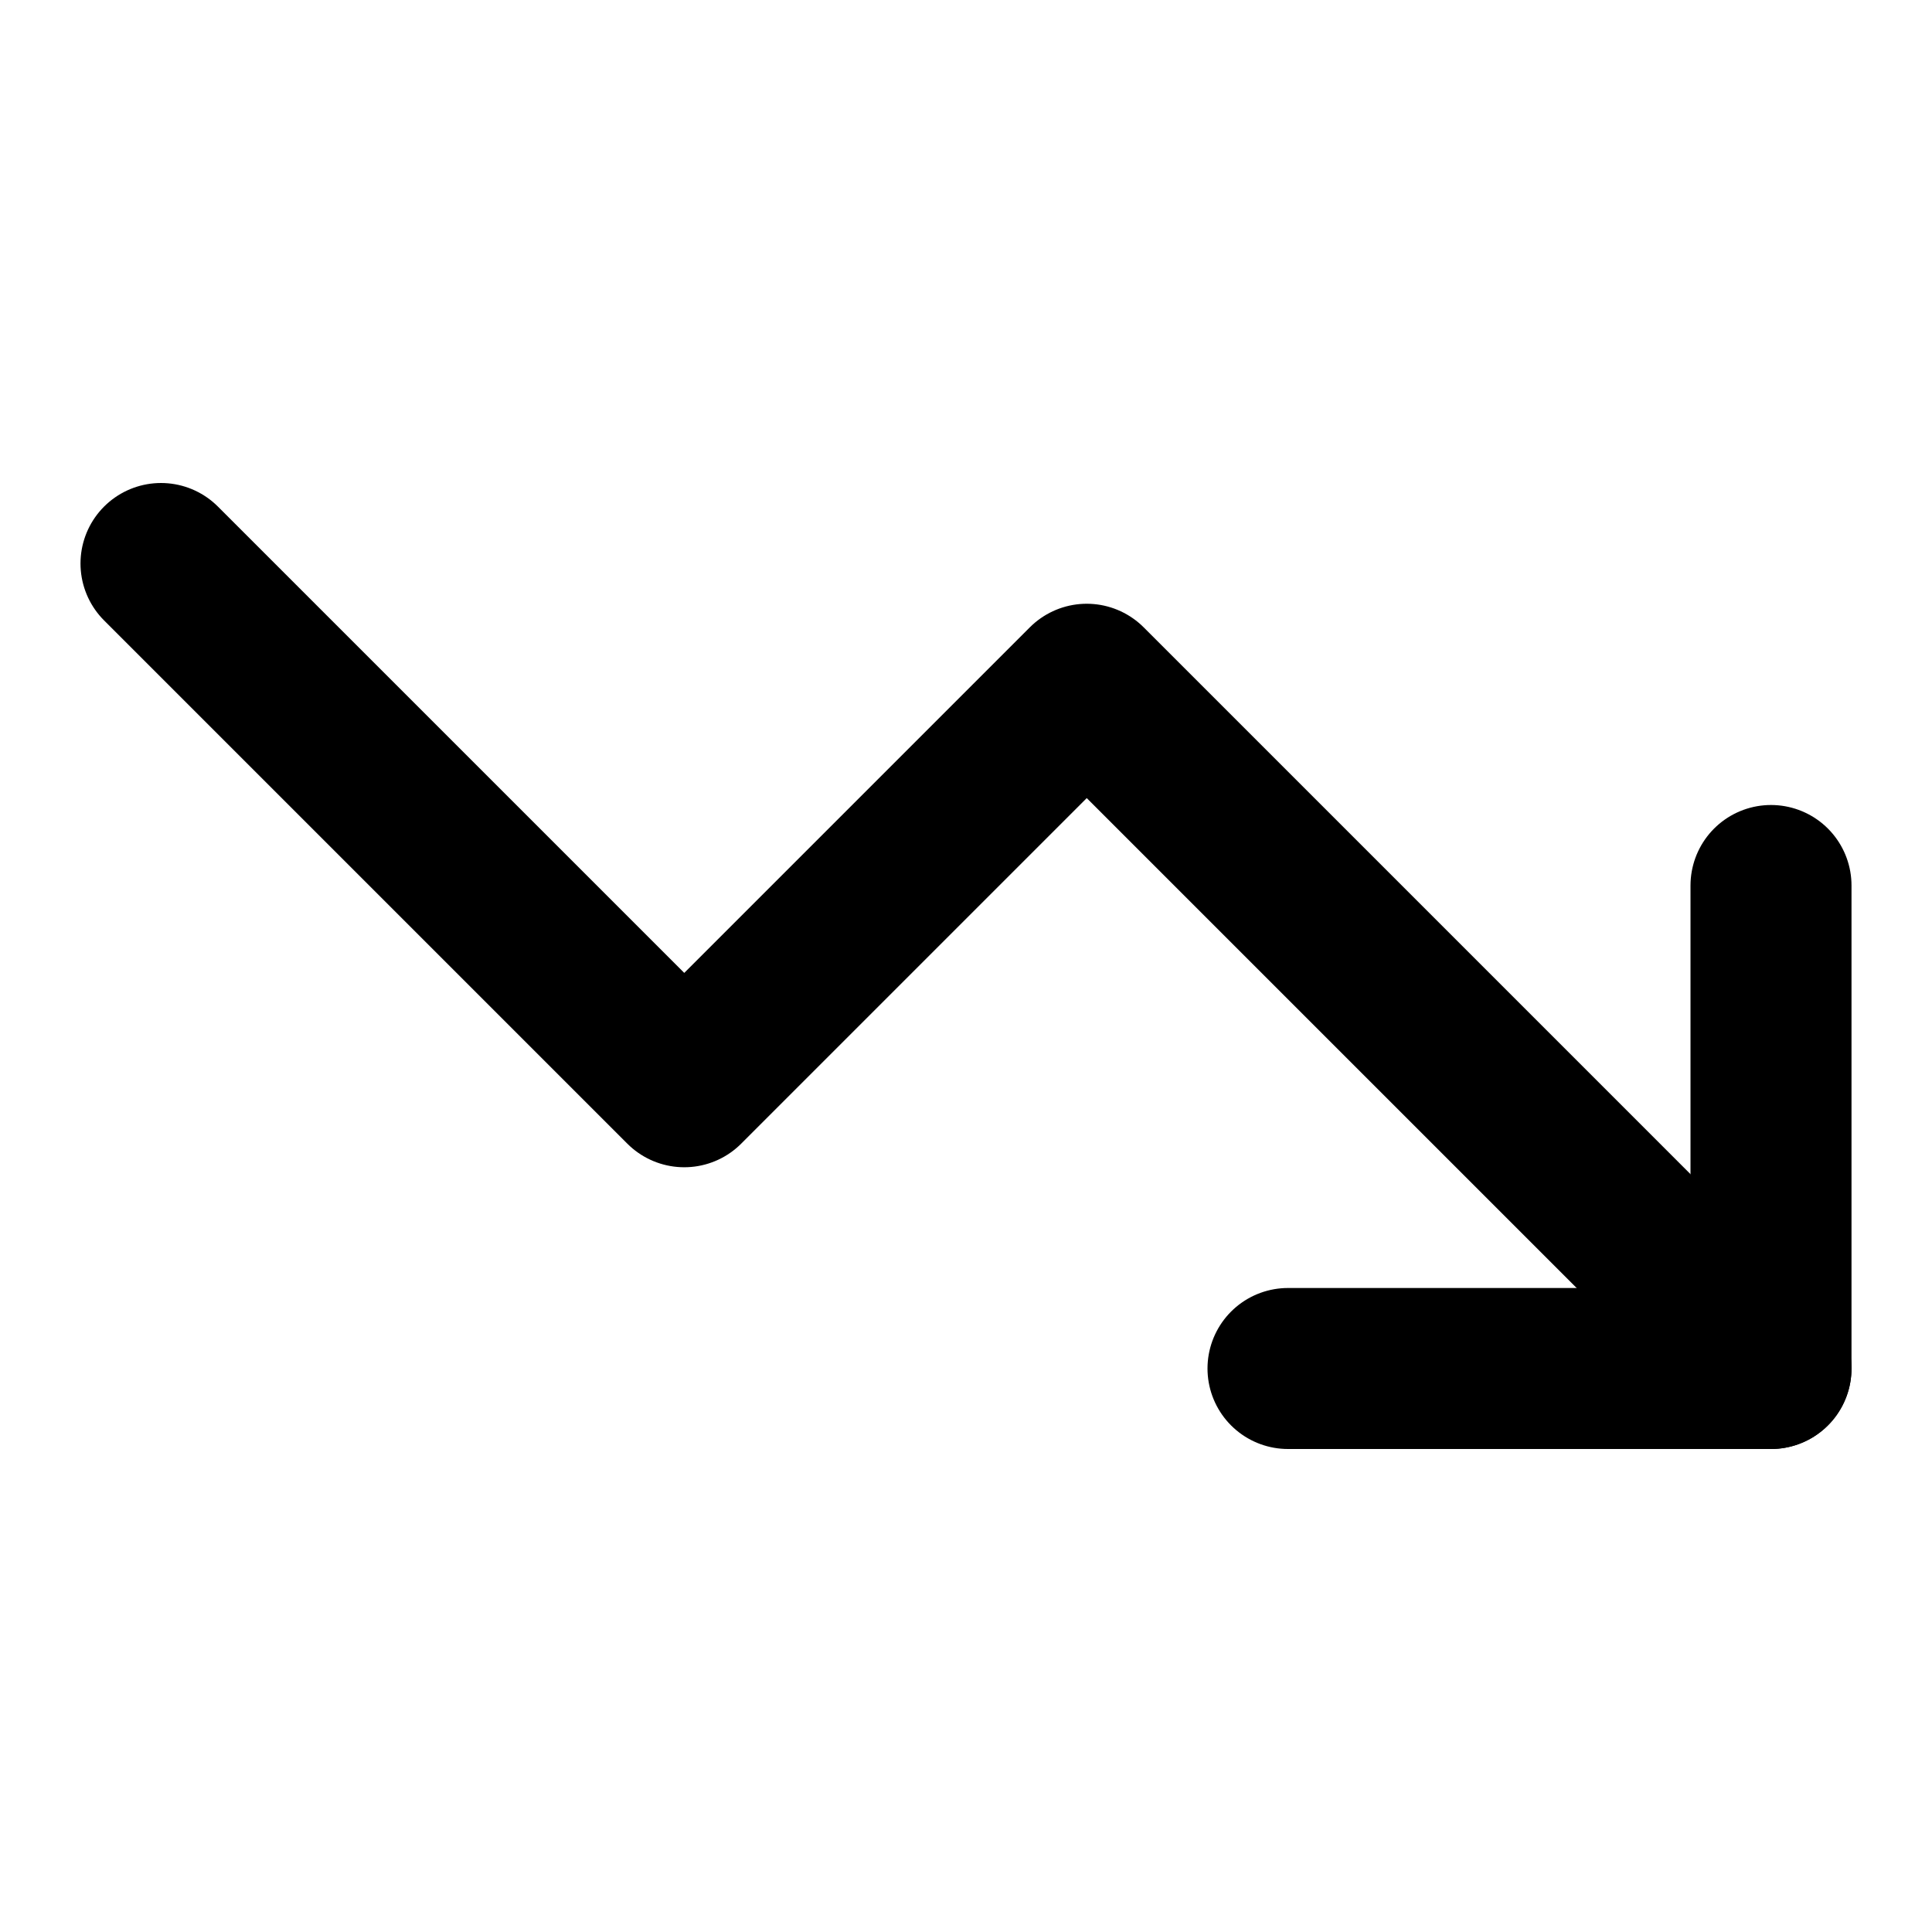
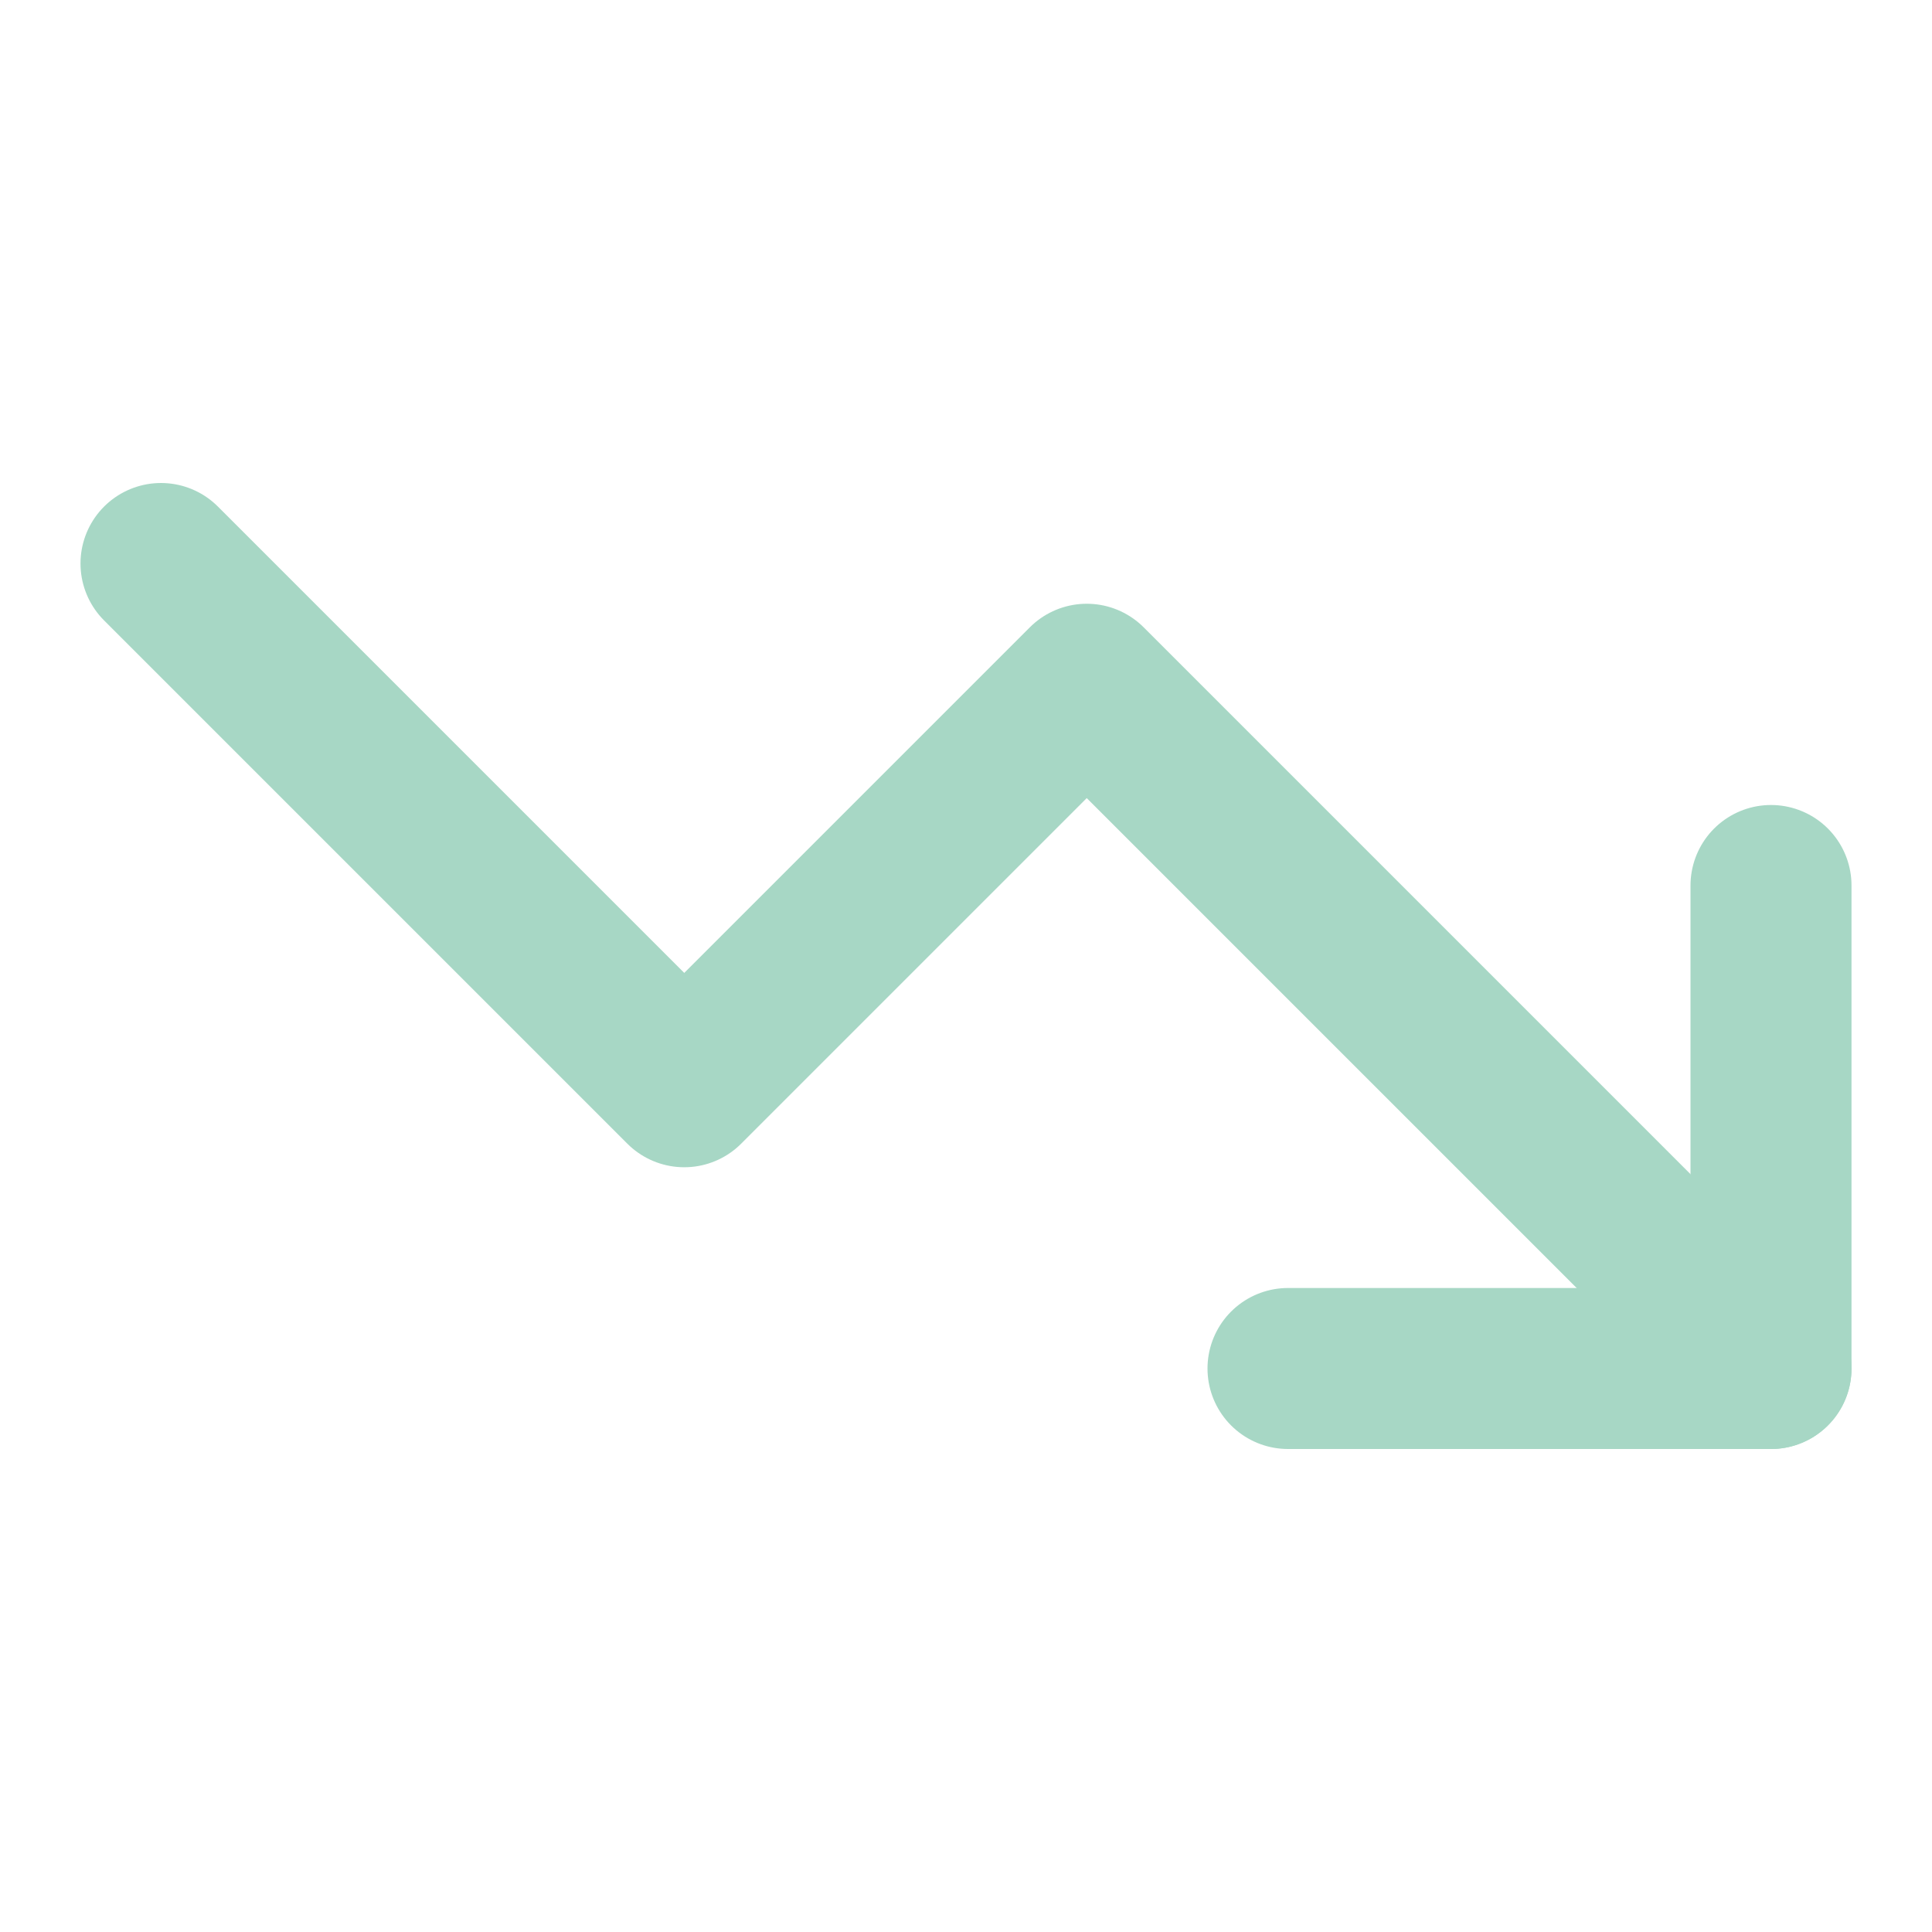
- <svg xmlns="http://www.w3.org/2000/svg" class="lucide lucide-trending-down" width="24" height="24" viewBox="0 0 24 24" fill="none" stroke="currentColor" stroke-width="2" stroke-linecap="round" stroke-linejoin="round">
+ <svg xmlns="http://www.w3.org/2000/svg" class="lucide lucide-trending-down" width="24" height="24" viewBox="0 0 24 24" fill="none" stroke="#A7D7C5" stroke-width="2" stroke-linecap="round" stroke-linejoin="round">
  <path d="M16 17h6v-6" />
  <path d="m22 17-8.5-8.5-5 5L2 7" />
</svg>
